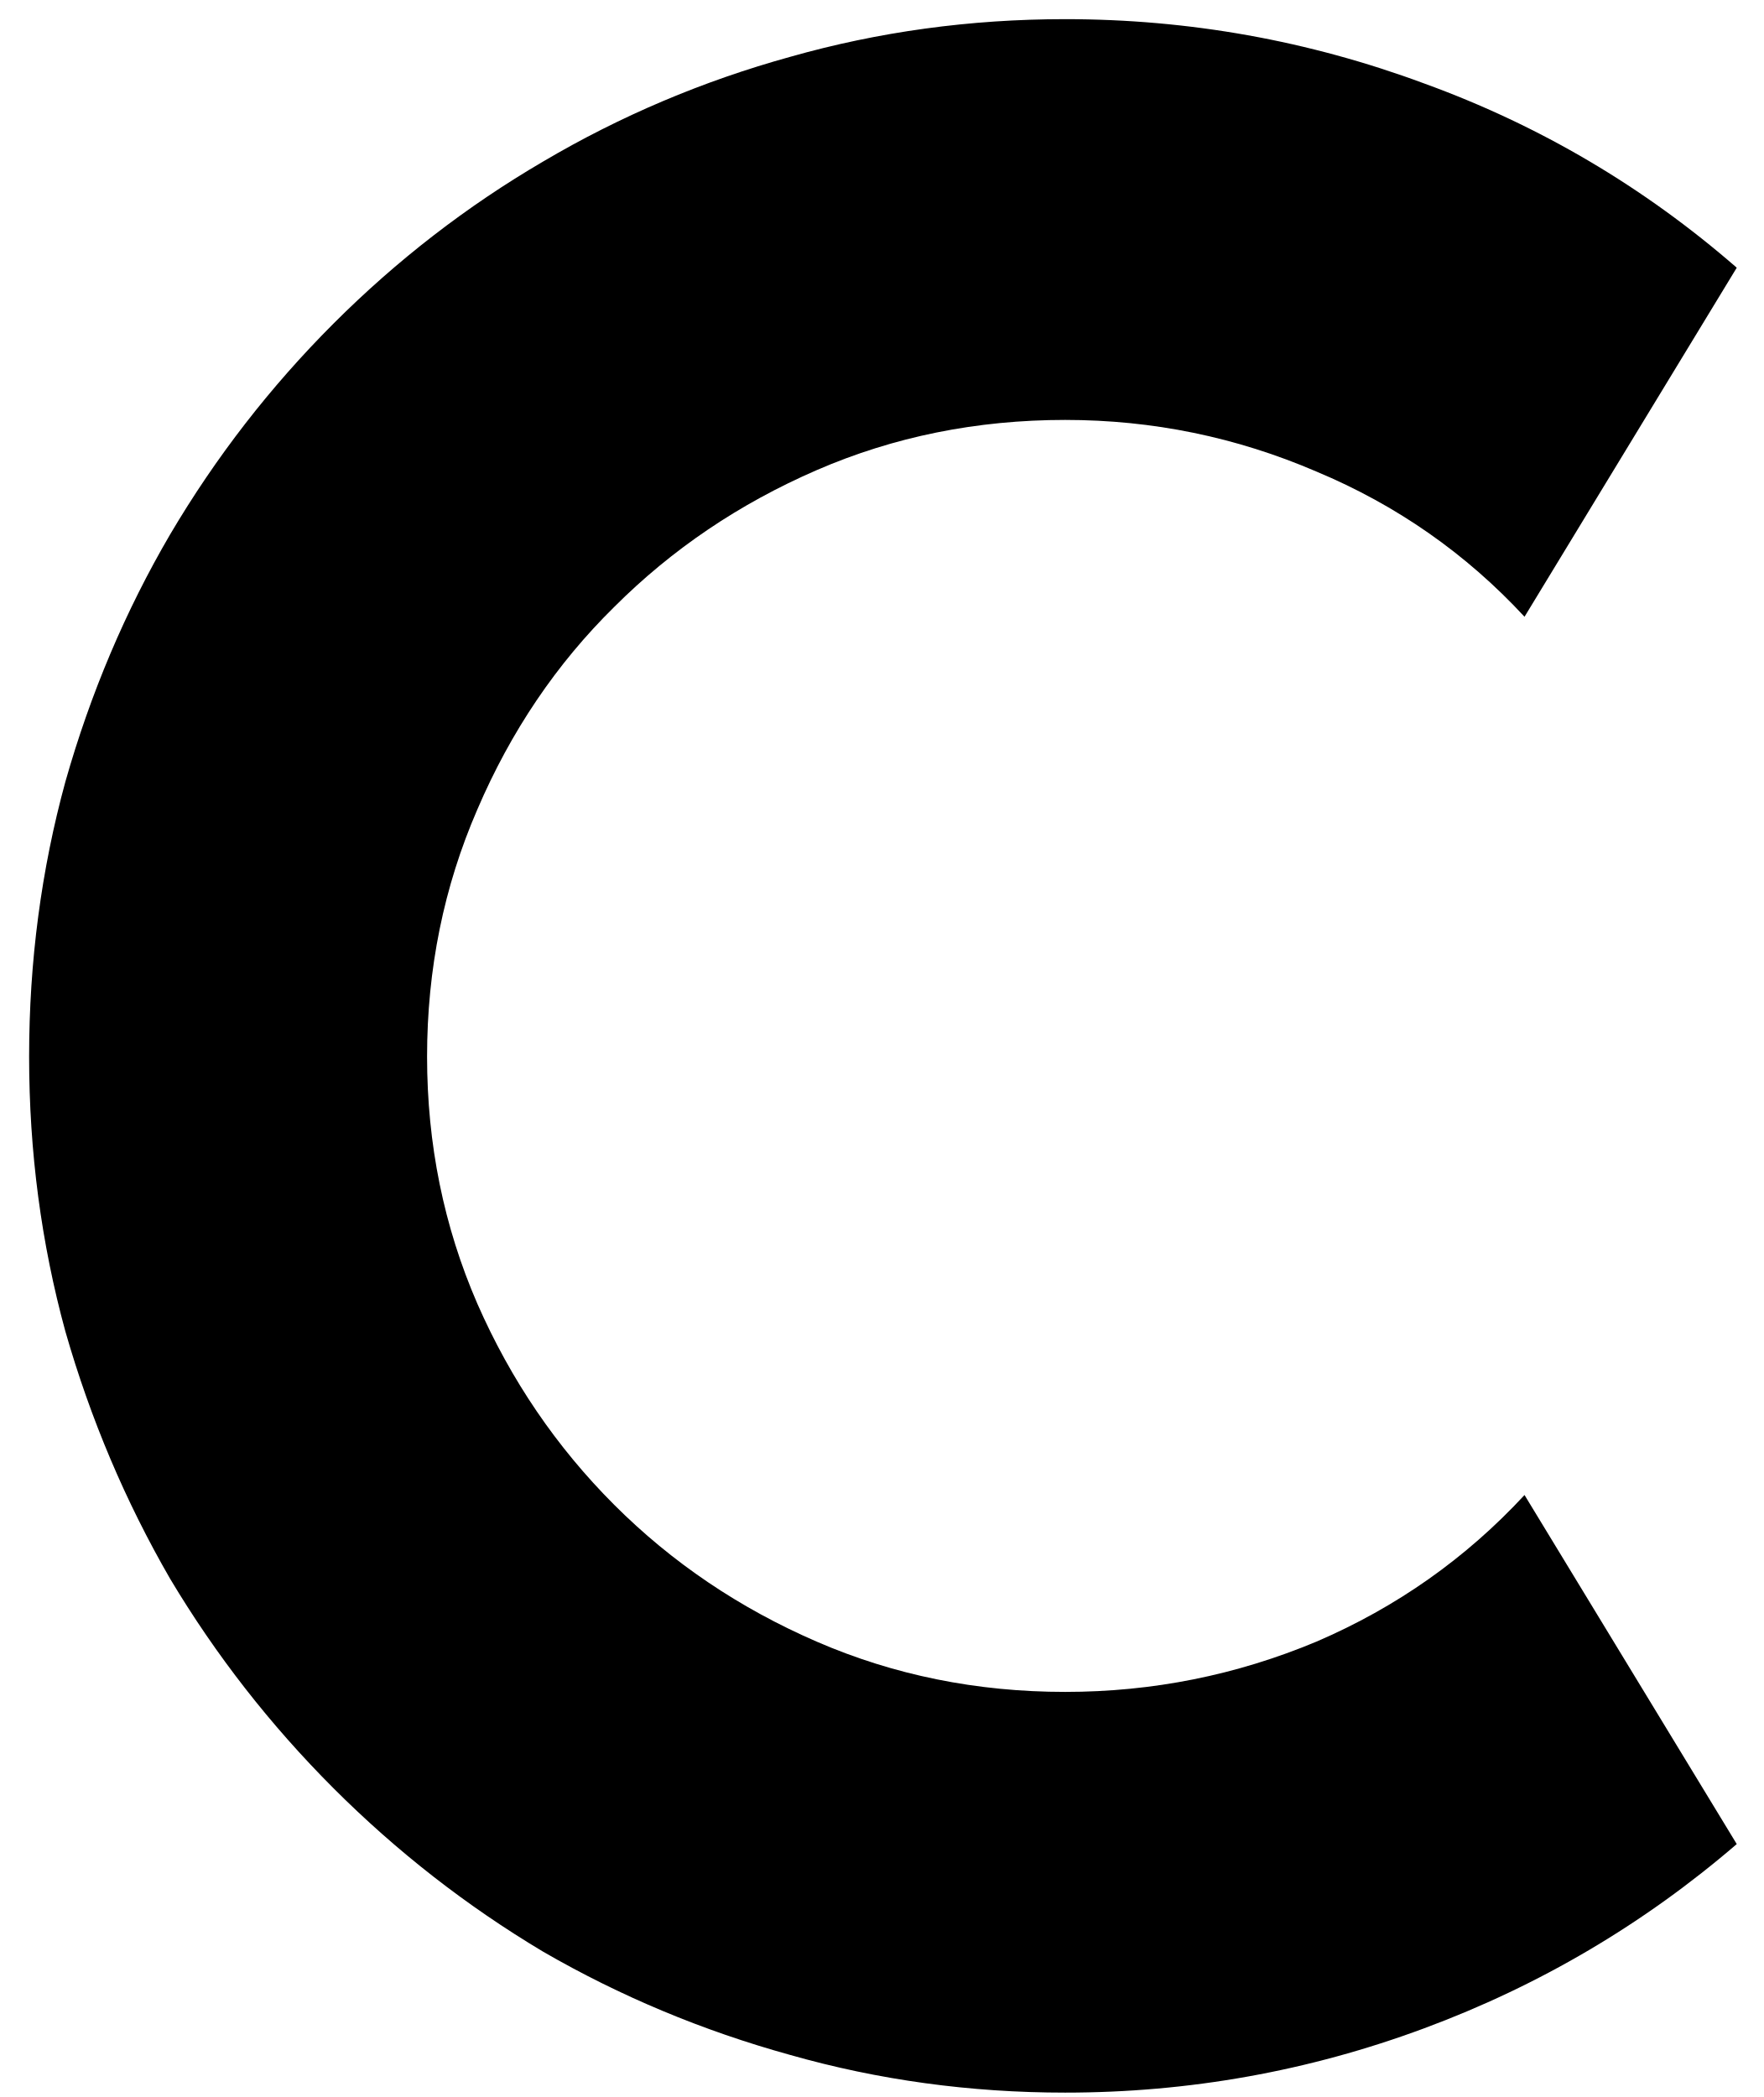
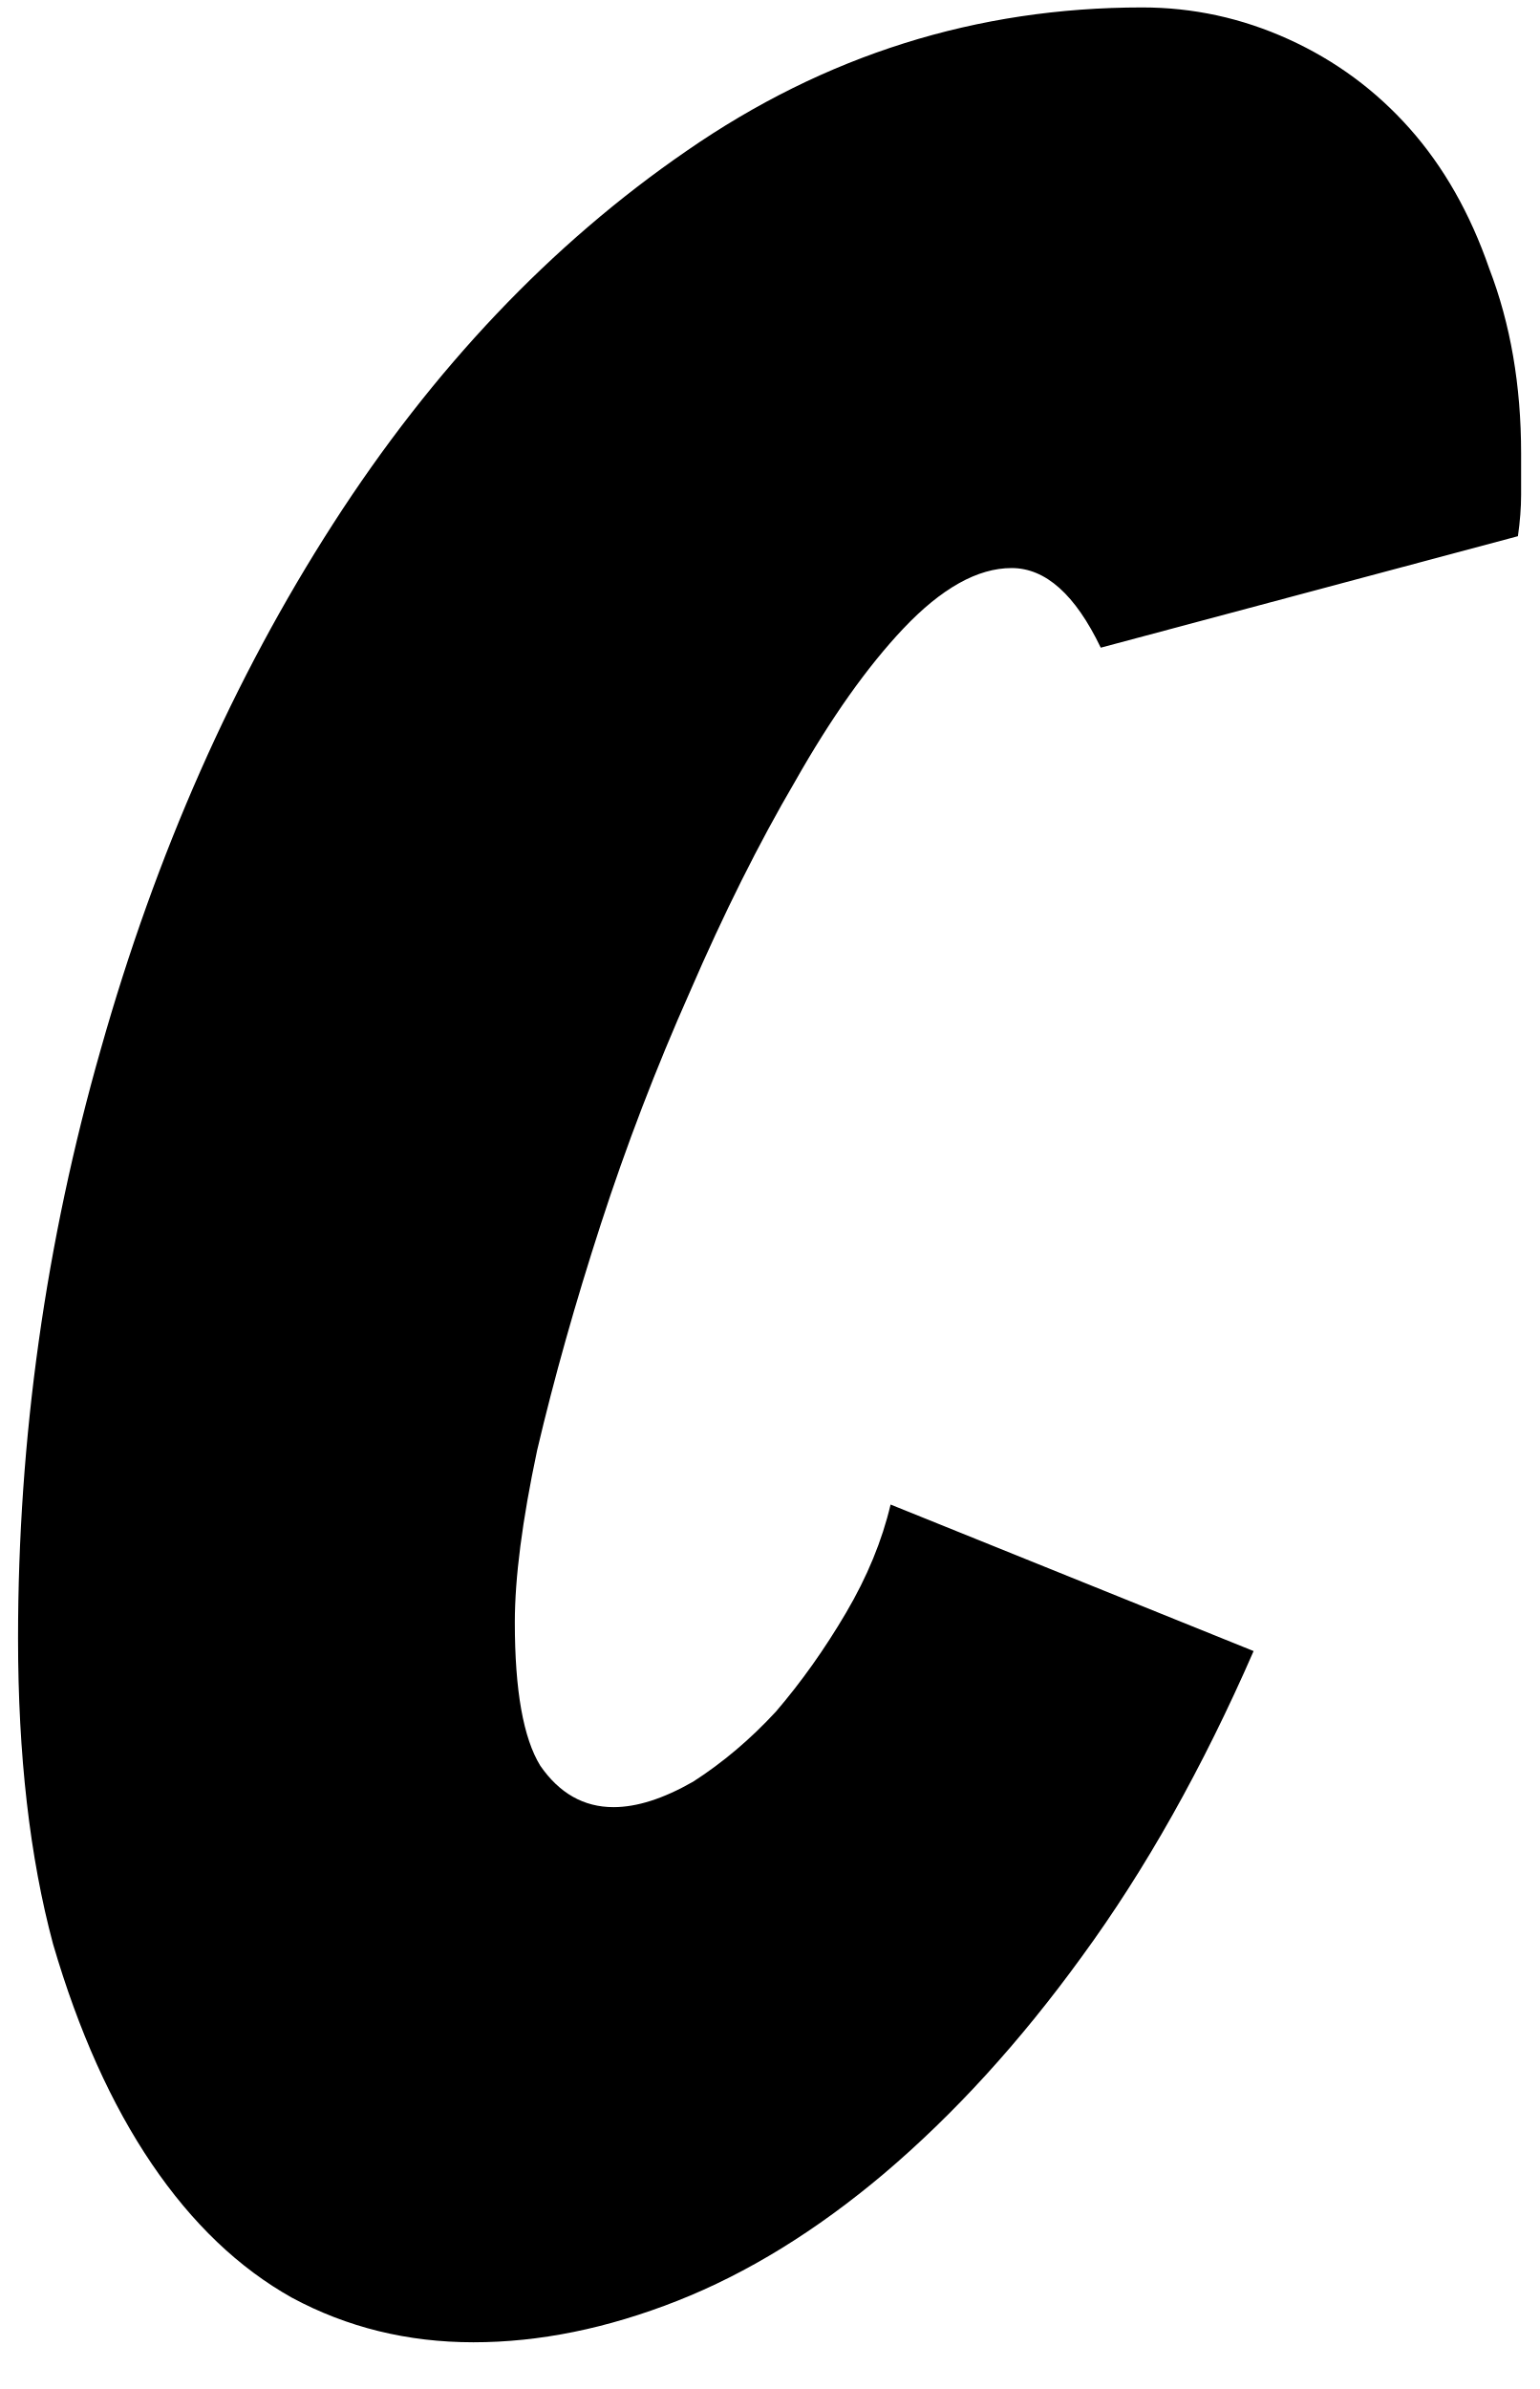
- <svg xmlns="http://www.w3.org/2000/svg" width="37" height="44" viewBox="0 0 37 44" fill="none">
-   <path d="M36.441 38.693C34.488 40.373 32.301 41.662 29.879 42.56C27.457 43.459 24.947 43.908 22.35 43.908C20.357 43.908 18.434 43.645 16.578 43.117C14.742 42.609 13.014 41.887 11.393 40.949C9.791 39.992 8.326 38.85 6.998 37.522C5.67 36.193 4.527 34.728 3.57 33.127C2.633 31.506 1.9 29.777 1.373 27.941C0.865 26.086 0.611 24.162 0.611 22.17C0.611 20.178 0.865 18.254 1.373 16.398C1.9 14.543 2.633 12.815 3.57 11.213C4.527 9.592 5.67 8.117 6.998 6.789C8.326 5.461 9.791 4.328 11.393 3.391C13.014 2.434 14.742 1.701 16.578 1.193C18.434 0.666 20.357 0.402 22.35 0.402C24.947 0.402 27.457 0.852 29.879 1.75C32.301 2.629 34.488 3.918 36.441 5.617L31.988 12.941C30.758 11.613 29.303 10.598 27.623 9.895C25.943 9.172 24.186 8.811 22.35 8.811C20.494 8.811 18.756 9.162 17.135 9.865C15.514 10.568 14.098 11.525 12.887 12.736C11.676 13.928 10.719 15.344 10.016 16.984C9.312 18.605 8.961 20.334 8.961 22.17C8.961 24.006 9.312 25.734 10.016 27.355C10.719 28.957 11.676 30.363 12.887 31.574C14.098 32.785 15.514 33.742 17.135 34.445C18.756 35.148 20.494 35.5 22.35 35.5C24.186 35.5 25.943 35.148 27.623 34.445C29.303 33.723 30.758 32.697 31.988 31.369L36.441 38.693Z" fill="black" />
+ <svg xmlns="http://www.w3.org/2000/svg" width="29" height="45" viewBox="0 0 29 45" fill="none">
+   <path d="M23.62 31.1C22.66 33.3 21.58 35.22 20.38 36.86C19.22 38.46 17.98 39.82 16.66 40.94C15.38 42.02 14.08 42.82 12.76 43.34C11.44 43.86 10.16 44.12 8.92 44.12C7.68 44.12 6.54 43.84 5.5 43.28C4.5 42.72 3.62 41.88 2.86 40.76C2.1 39.64 1.48 38.26 1 36.62C0.56 34.98 0.34 33.06 0.34 30.86C0.34 27.1 0.86 23.4 1.9 19.76C2.94 16.08 4.4 12.78 6.28 9.86C8.16 6.94 10.38 4.6 12.94 2.84C15.54 1.04 18.4 0.14 21.52 0.14C22.48 0.14 23.4 0.34 24.28 0.74C25.16 1.14 25.92 1.7 26.56 2.42C27.2 3.14 27.7 4.02 28.06 5.06C28.46 6.1 28.66 7.26 28.66 8.54C28.66 8.78 28.66 9.04 28.66 9.32C28.66 9.56 28.64 9.82 28.6 10.1L20.74 12.2C20.26 11.2 19.7 10.7 19.06 10.7C18.42 10.7 17.74 11.08 17.02 11.84C16.34 12.56 15.66 13.52 14.98 14.72C14.3 15.88 13.64 17.2 13 18.68C12.36 20.12 11.8 21.58 11.32 23.06C10.84 24.54 10.44 25.96 10.12 27.32C9.84 28.64 9.7 29.72 9.7 30.56C9.7 31.84 9.86 32.74 10.18 33.26C10.54 33.78 11 34.04 11.56 34.04C12 34.04 12.5 33.88 13.06 33.56C13.62 33.2 14.14 32.76 14.62 32.24C15.1 31.68 15.54 31.06 15.94 30.38C16.34 29.7 16.62 29.02 16.78 28.34L23.62 31.1Z" fill="black" />
</svg>
